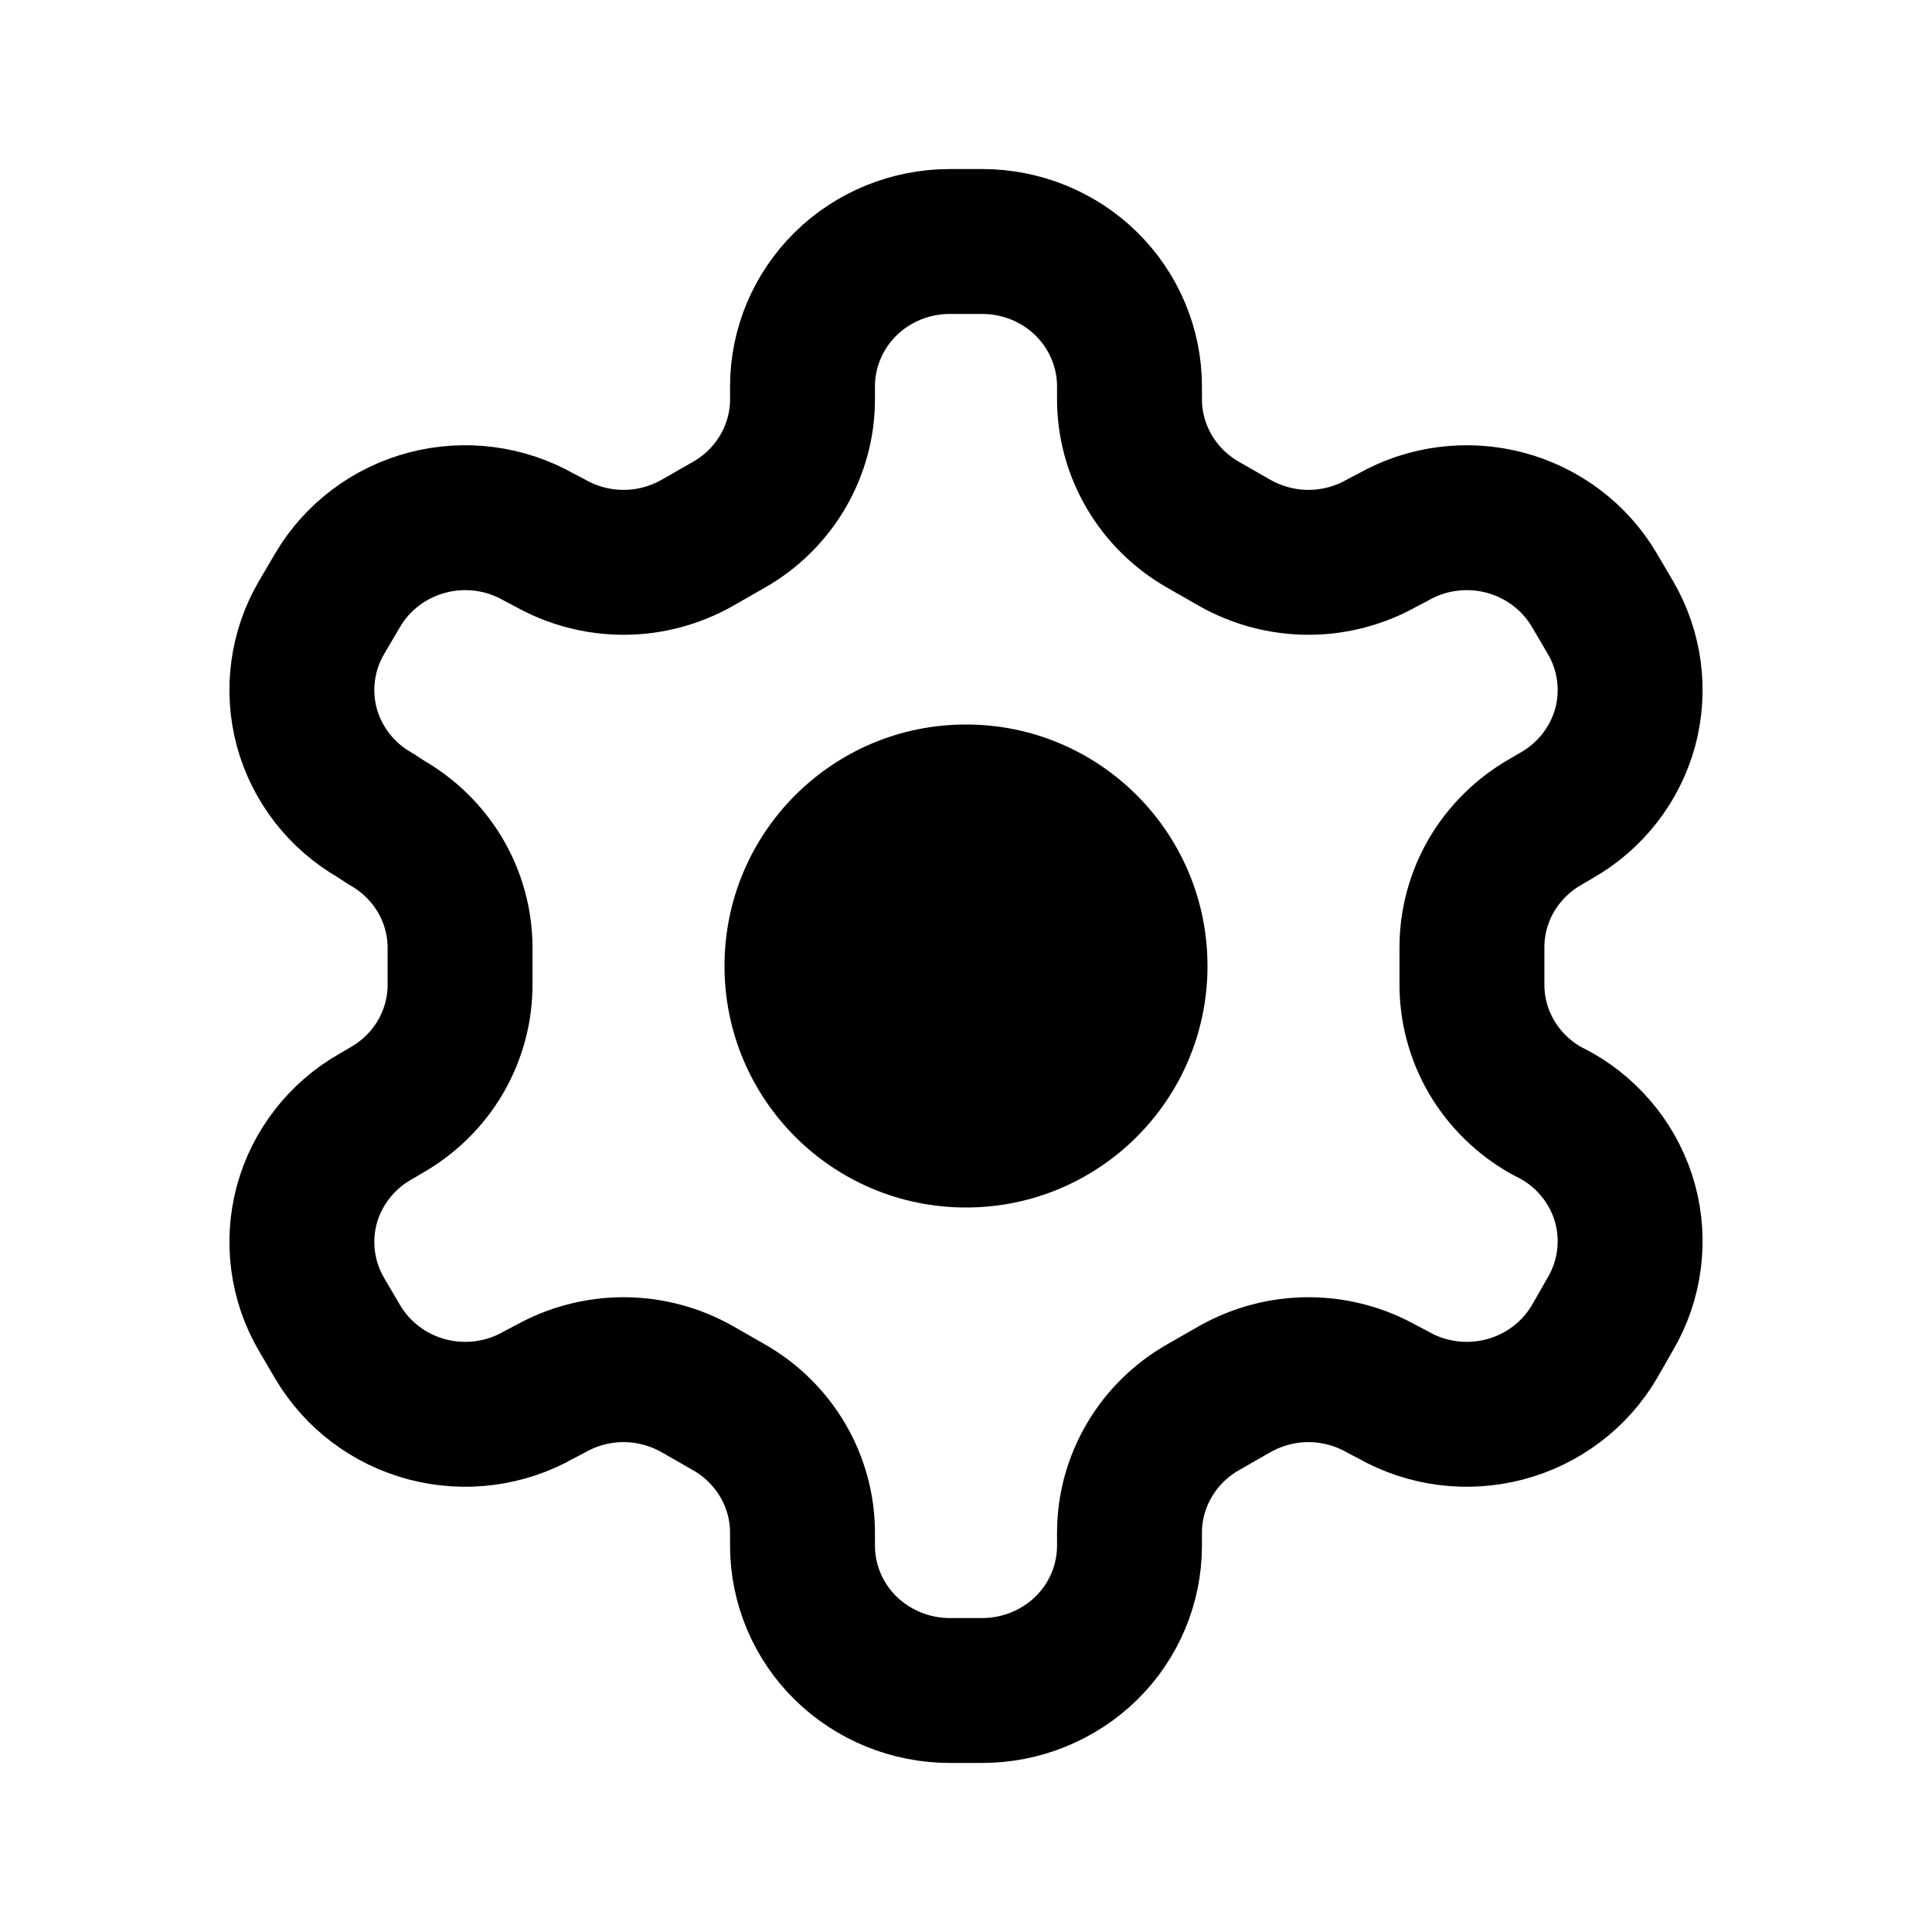
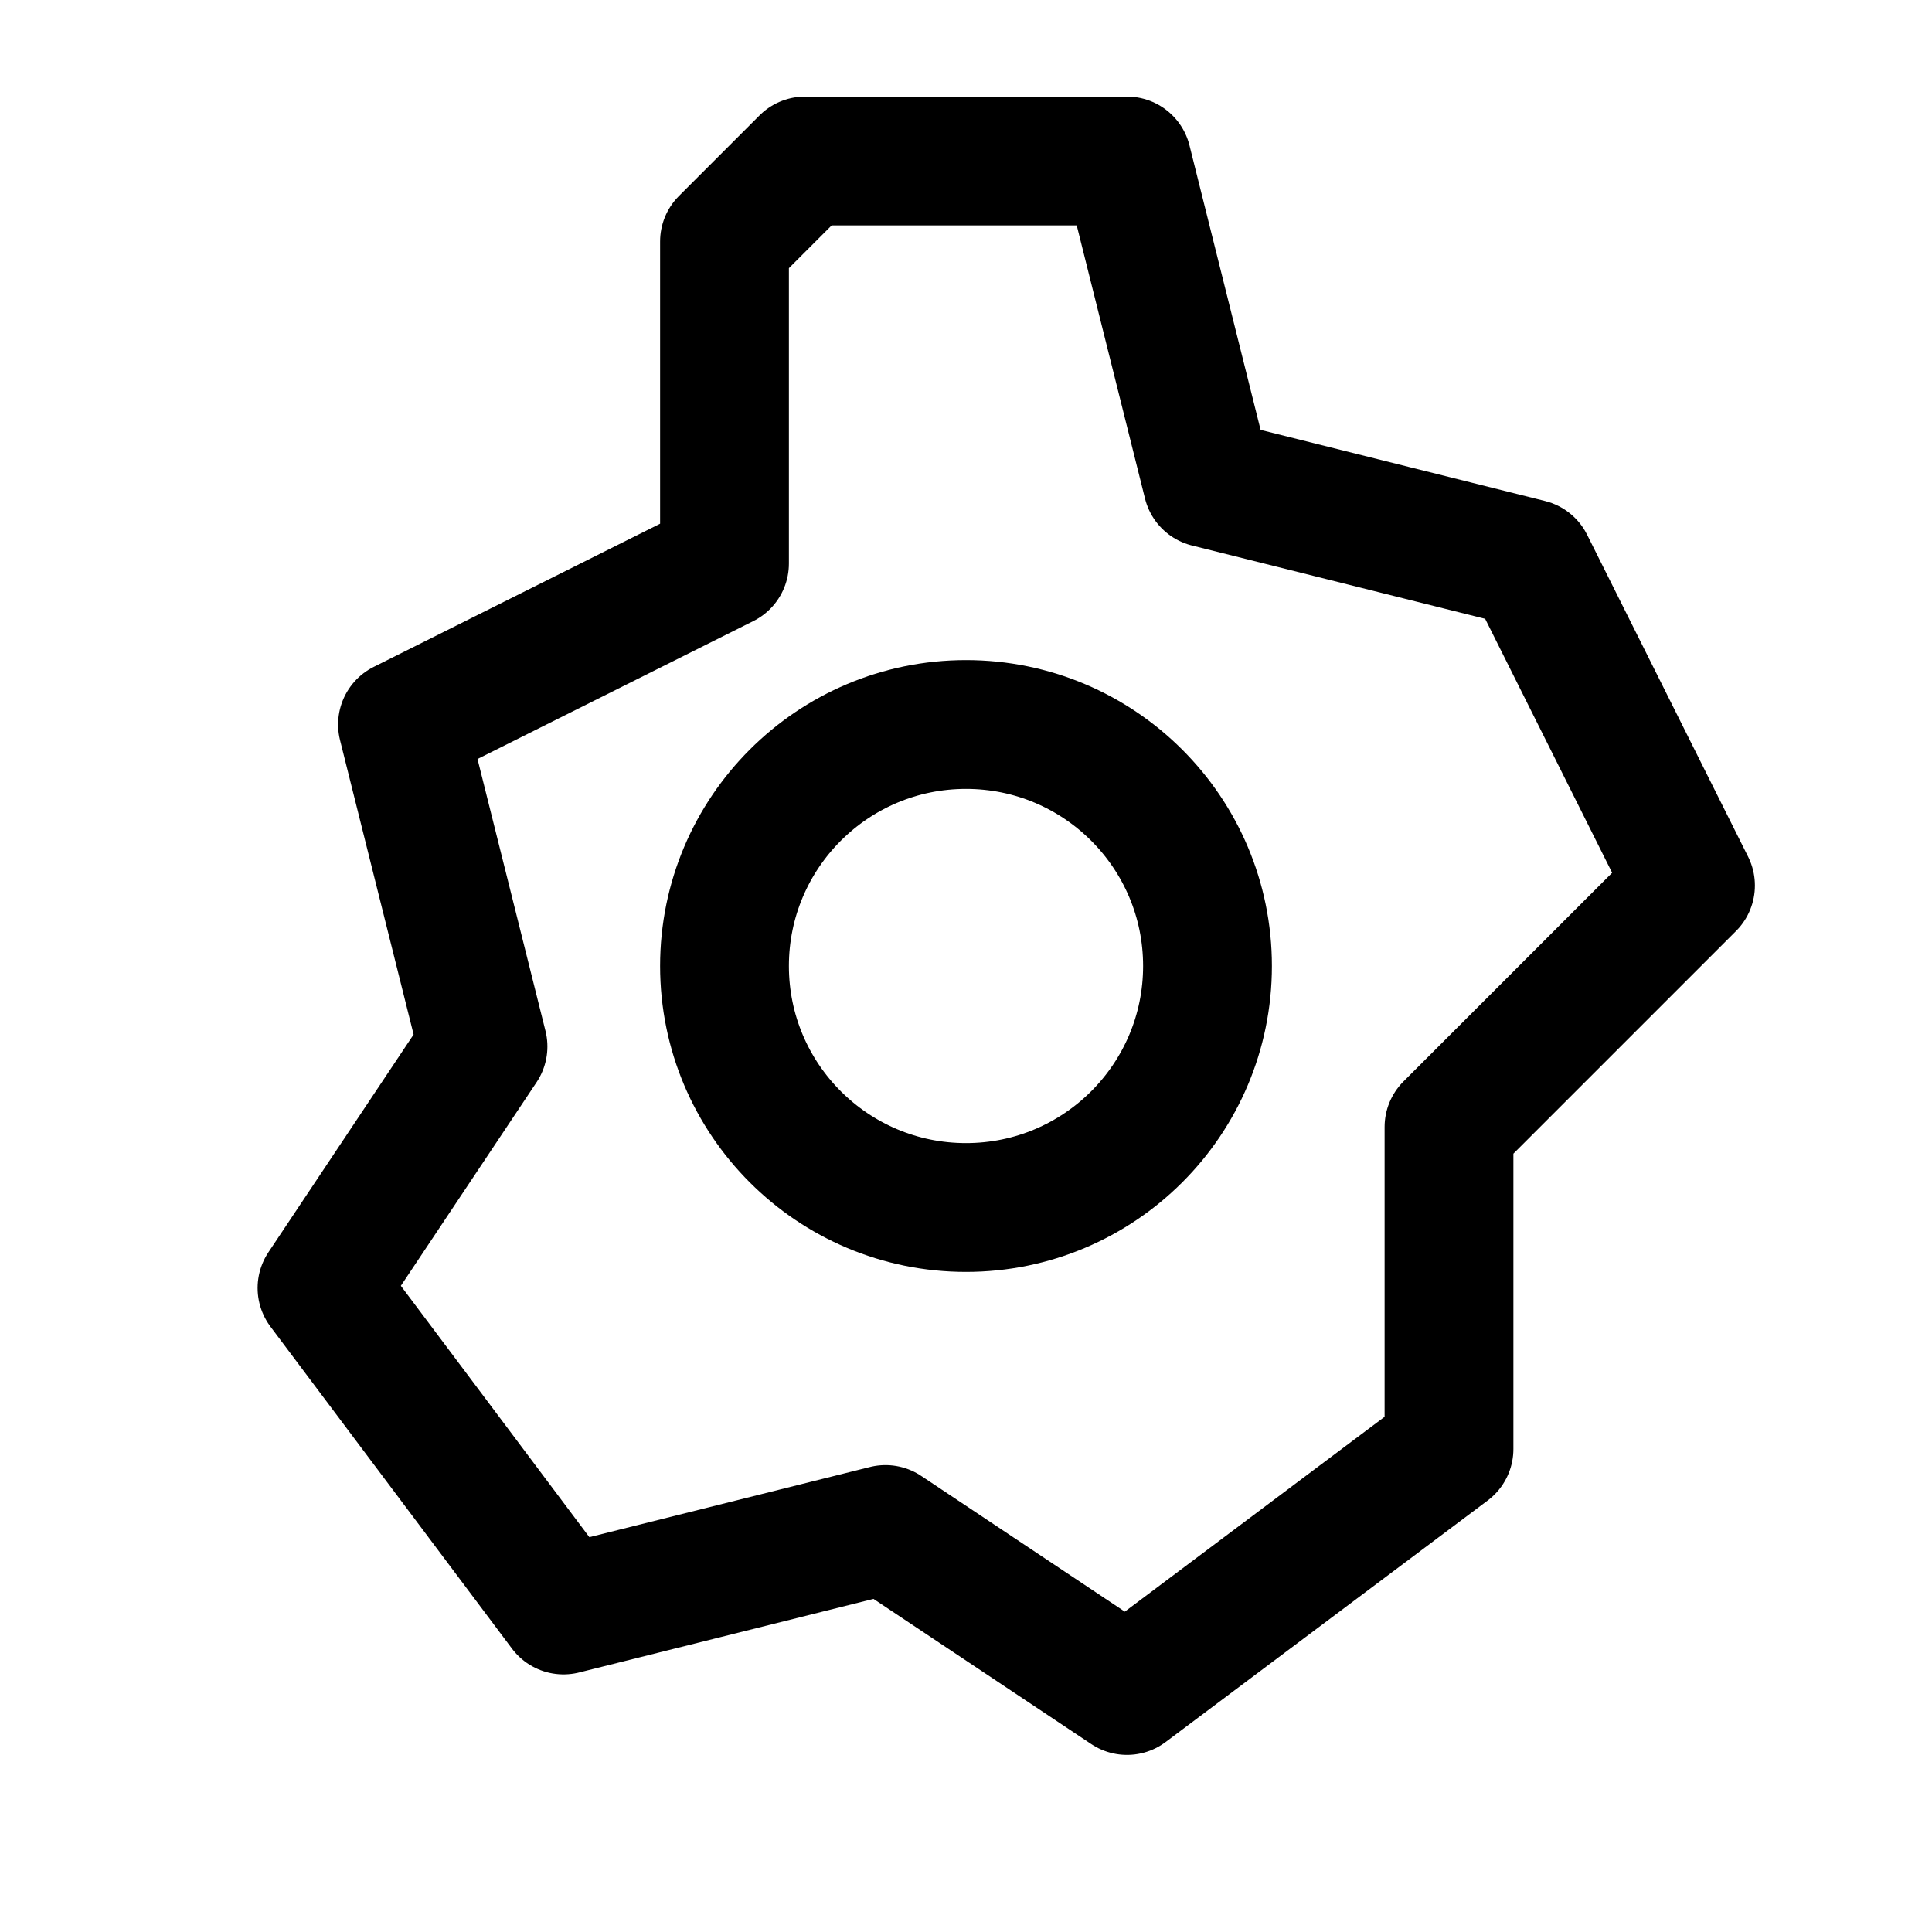
- <svg xmlns="http://www.w3.org/2000/svg" width="16" height="16" viewBox="0 0 16 16" fill="none">
-   <path d="M8.134 2H7.866C7.542 2 7.232 2.126 7.003 2.351C6.774 2.577 6.646 2.882 6.646 3.2V3.308C6.646 3.518 6.589 3.725 6.482 3.907C6.375 4.089 6.221 4.241 6.036 4.346L5.774 4.496C5.588 4.601 5.378 4.657 5.164 4.657C4.95 4.657 4.739 4.601 4.554 4.496L4.462 4.448C4.183 4.289 3.85 4.246 3.538 4.328C3.226 4.41 2.959 4.611 2.797 4.886L2.663 5.114C2.502 5.389 2.458 5.716 2.541 6.024C2.625 6.331 2.829 6.593 3.108 6.752L3.2 6.812C3.384 6.917 3.538 7.067 3.645 7.248C3.752 7.429 3.809 7.635 3.81 7.844V8.15C3.811 8.361 3.755 8.569 3.648 8.753C3.541 8.936 3.386 9.088 3.2 9.194L3.108 9.248C2.829 9.407 2.625 9.669 2.541 9.976C2.458 10.284 2.502 10.611 2.663 10.886L2.797 11.114C2.959 11.389 3.226 11.59 3.538 11.672C3.85 11.754 4.183 11.711 4.462 11.552L4.554 11.504C4.739 11.399 4.95 11.343 5.164 11.343C5.378 11.343 5.588 11.399 5.774 11.504L6.036 11.654C6.221 11.759 6.375 11.911 6.482 12.093C6.589 12.275 6.646 12.482 6.646 12.692V12.8C6.646 13.118 6.774 13.424 7.003 13.649C7.232 13.873 7.542 14 7.866 14H8.134C8.458 14 8.768 13.873 8.997 13.649C9.226 13.424 9.354 13.118 9.354 12.8V12.692C9.354 12.482 9.411 12.275 9.518 12.093C9.625 11.911 9.779 11.759 9.964 11.654L10.226 11.504C10.412 11.399 10.622 11.343 10.836 11.343C11.05 11.343 11.261 11.399 11.446 11.504L11.538 11.552C11.817 11.711 12.15 11.754 12.462 11.672C12.774 11.59 13.041 11.389 13.203 11.114L13.337 10.88C13.498 10.605 13.542 10.277 13.459 9.97C13.375 9.663 13.171 9.401 12.892 9.242L12.8 9.194C12.614 9.088 12.46 8.936 12.352 8.753C12.245 8.569 12.189 8.361 12.19 8.15V7.85C12.189 7.639 12.245 7.431 12.352 7.247C12.46 7.064 12.614 6.912 12.8 6.806L12.892 6.752C13.171 6.593 13.375 6.331 13.459 6.024C13.542 5.716 13.498 5.389 13.337 5.114L13.203 4.886C13.041 4.611 12.774 4.41 12.462 4.328C12.15 4.246 11.817 4.289 11.538 4.448L11.446 4.496C11.261 4.601 11.05 4.657 10.836 4.657C10.622 4.657 10.412 4.601 10.226 4.496L9.964 4.346C9.779 4.241 9.625 4.089 9.518 3.907C9.411 3.725 9.354 3.518 9.354 3.308V3.2C9.354 2.882 9.226 2.577 8.997 2.351C8.768 2.126 8.458 2 8.134 2Z" stroke="black" stroke-width="1.2" stroke-linecap="round" stroke-linejoin="round" />
-   <path d="M8 10C9.105 10 10 9.105 10 8C10 6.895 9.105 6 8 6C6.895 6 6 6.895 6 8C6 9.105 6.895 10 8 10Z" fill="black" />
+ <svg xmlns="http://www.w3.org/2000/svg" width="24" height="24" viewBox="0 0 24 24" fill="none" stroke="black" stroke-width="1.6" stroke-linecap="round" stroke-linejoin="round">
+   <circle cx="12" cy="12" r="3" />
+   <path d="m9 3 1-1h4l1 4 4 1 2 4-3 3v4l-4 3-3-2-4 1-3-4 2-3-1-4 4-2Z" />
</svg>
